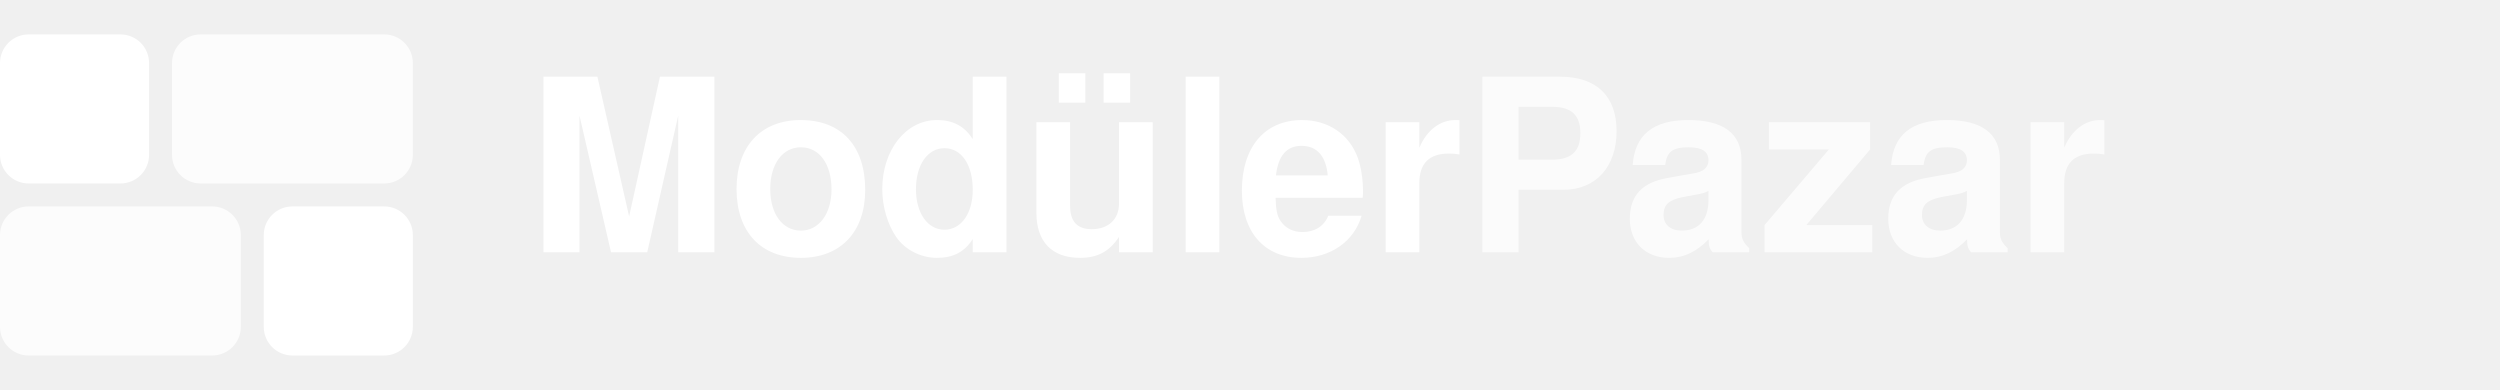
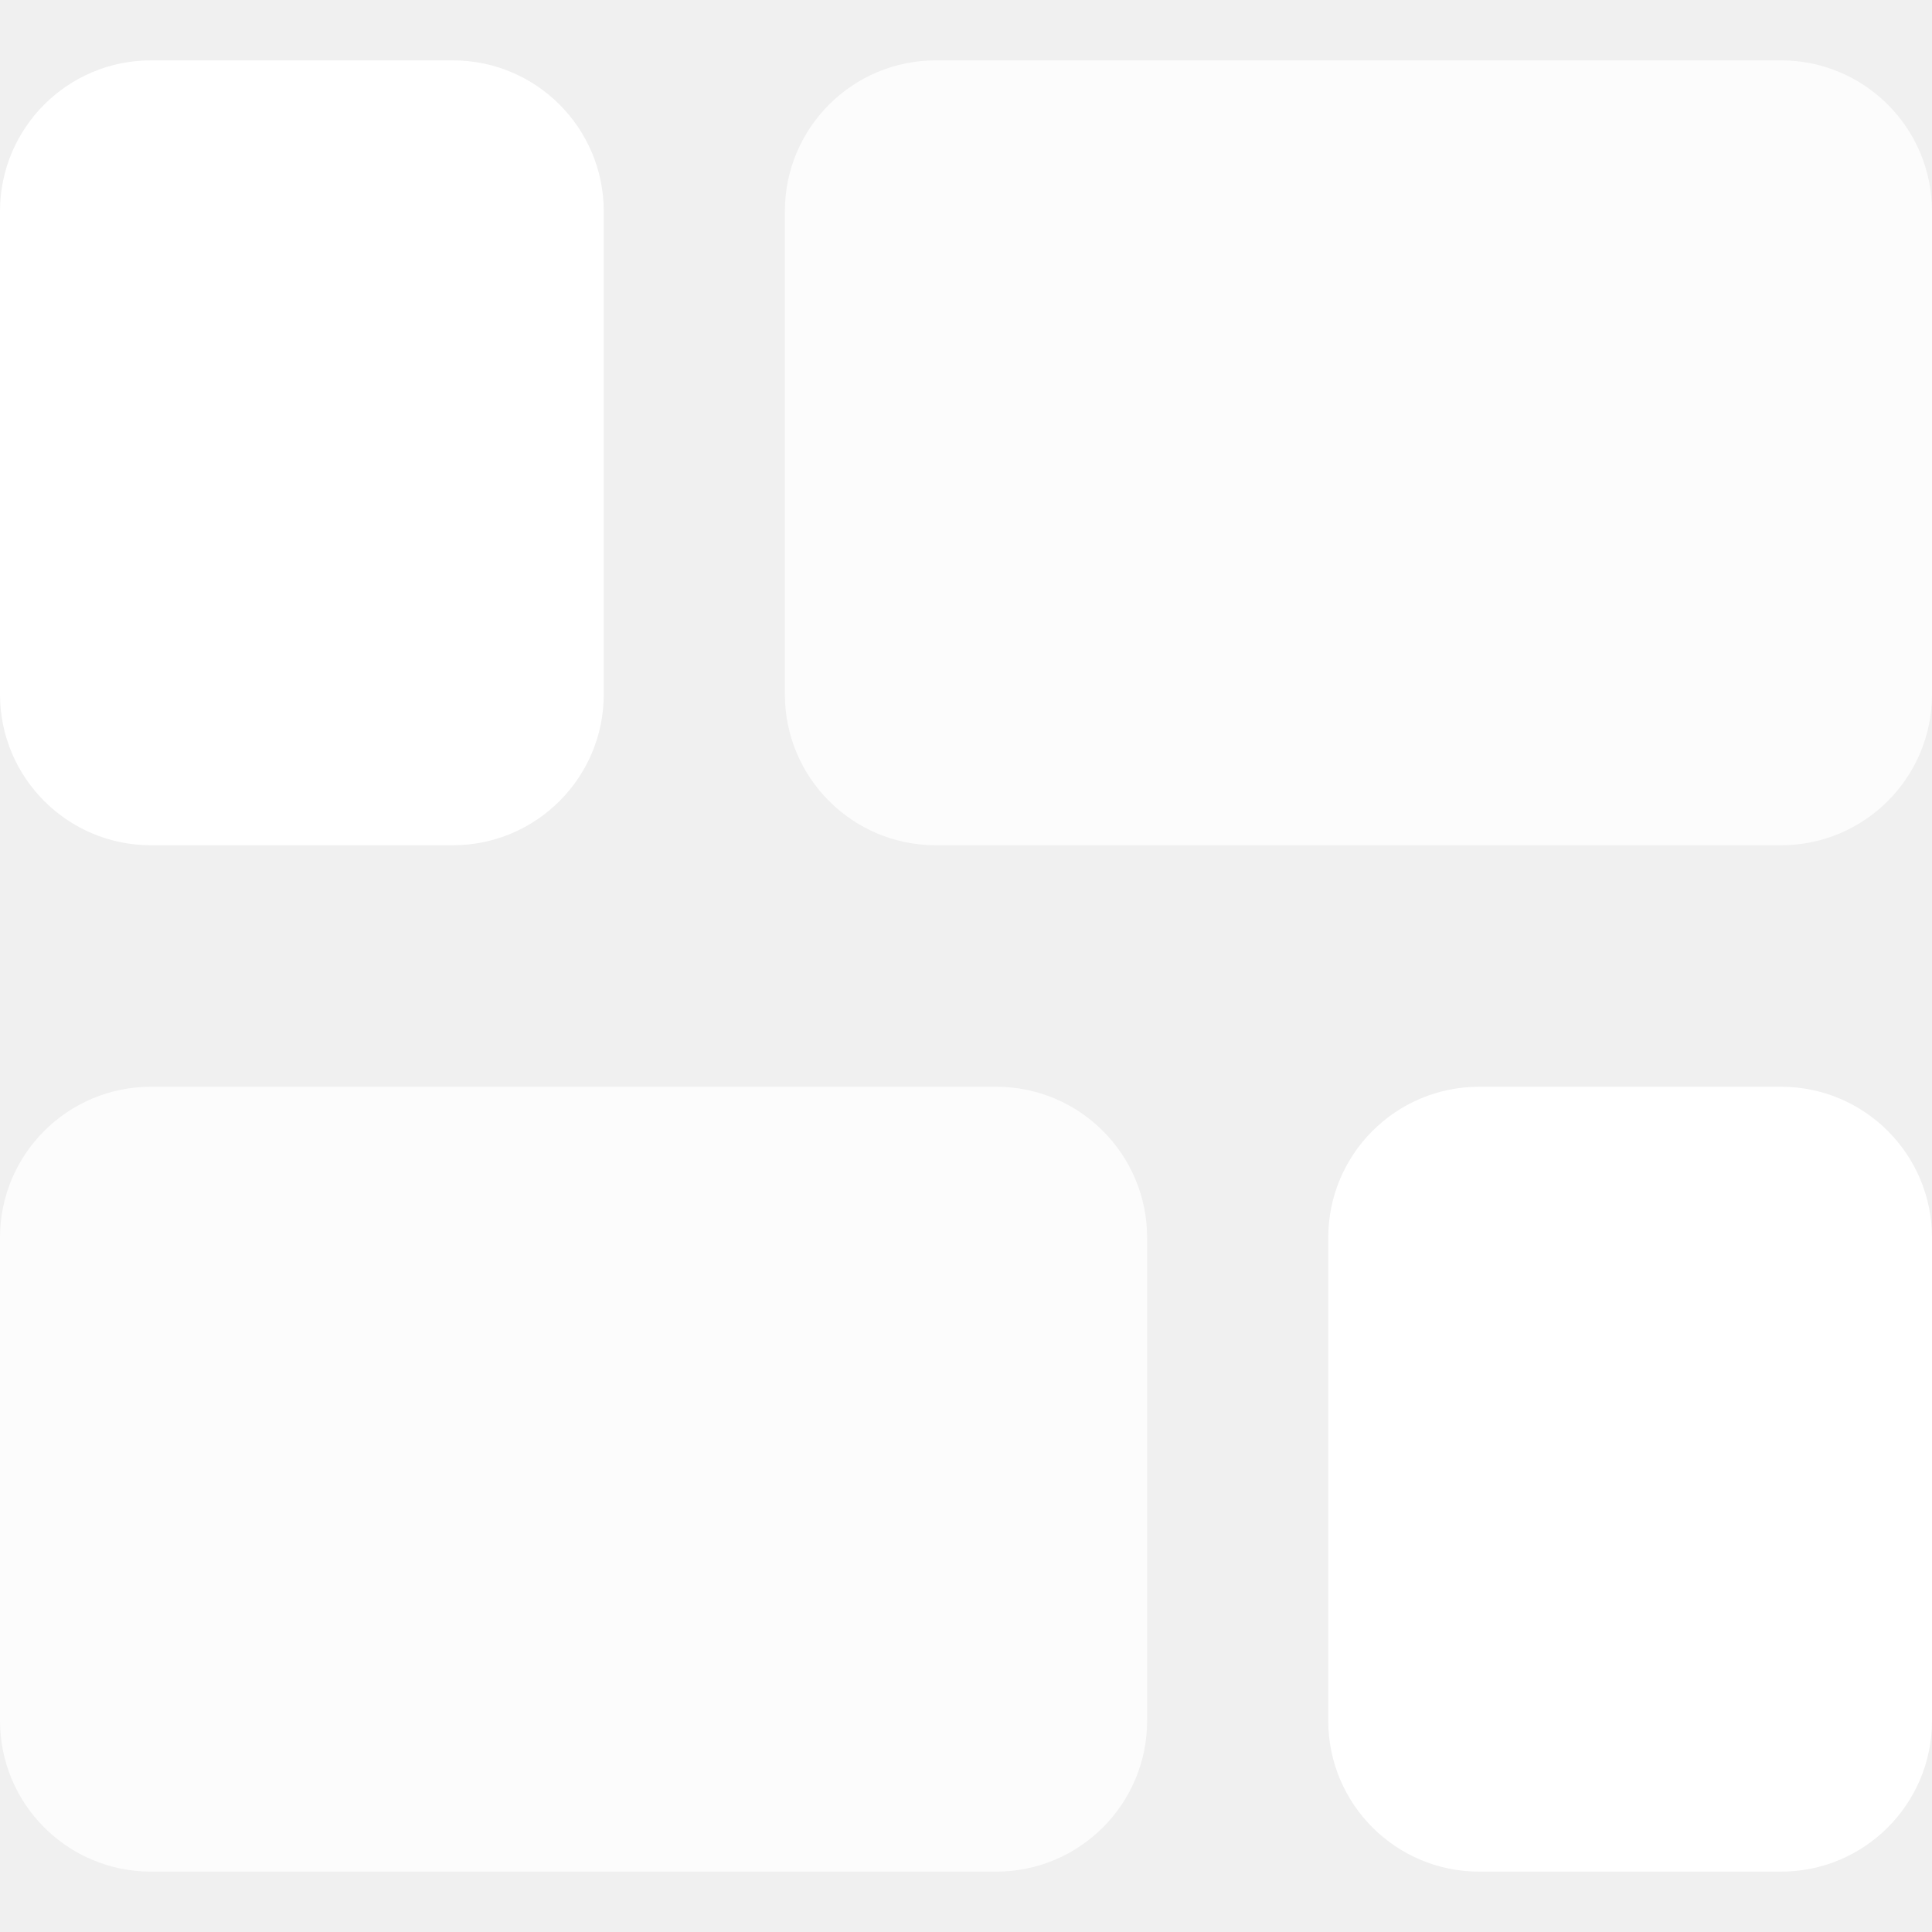
- <svg xmlns="http://www.w3.org/2000/svg" viewBox="0 0 218 34" fill="none" role="img" aria-label="ModülerPazar — beyaz versiyon">
-   <g transform="translate(0,3)">
-     <rect x="0" y="0" width="13" height="13" rx="2.5" fill="#ffffff" />
-     <rect x="15" y="0" width="21" height="13" rx="2.5" fill="rgba(255,255,255,0.80)" />
-     <rect x="0" y="15" width="21" height="13" rx="2.5" fill="rgba(255,255,255,0.80)" />
-     <rect x="23" y="15" width="13" height="13" rx="2.5" fill="#ffffff" />
-   </g>
-   <text x="46" y="22" font-family="system-ui,-apple-system,'Segoe UI',Helvetica,Arial,sans-serif" font-size="21" font-weight="700" fill="#ffffff">Modüler<tspan fill="rgba(255,255,255,0.75)">Pazar</tspan>
-   </text>
+ <svg xmlns="http://www.w3.org/2000/svg" viewBox="0 0 32 32" fill="none" role="img" aria-label="ModülerPazar ikonu — beyaz">
+   <rect x="0" y="1" width="10" height="13" rx="2.5" fill="#ffffff" />
+   <rect x="13" y="1" width="19" height="13" rx="2.5" fill="rgba(255,255,255,0.80)" />
+   <rect x="0" y="18" width="19" height="13" rx="2.5" fill="rgba(255,255,255,0.80)" />
+   <rect x="22" y="18" width="10" height="13" rx="2.5" fill="#ffffff" />
</svg>
